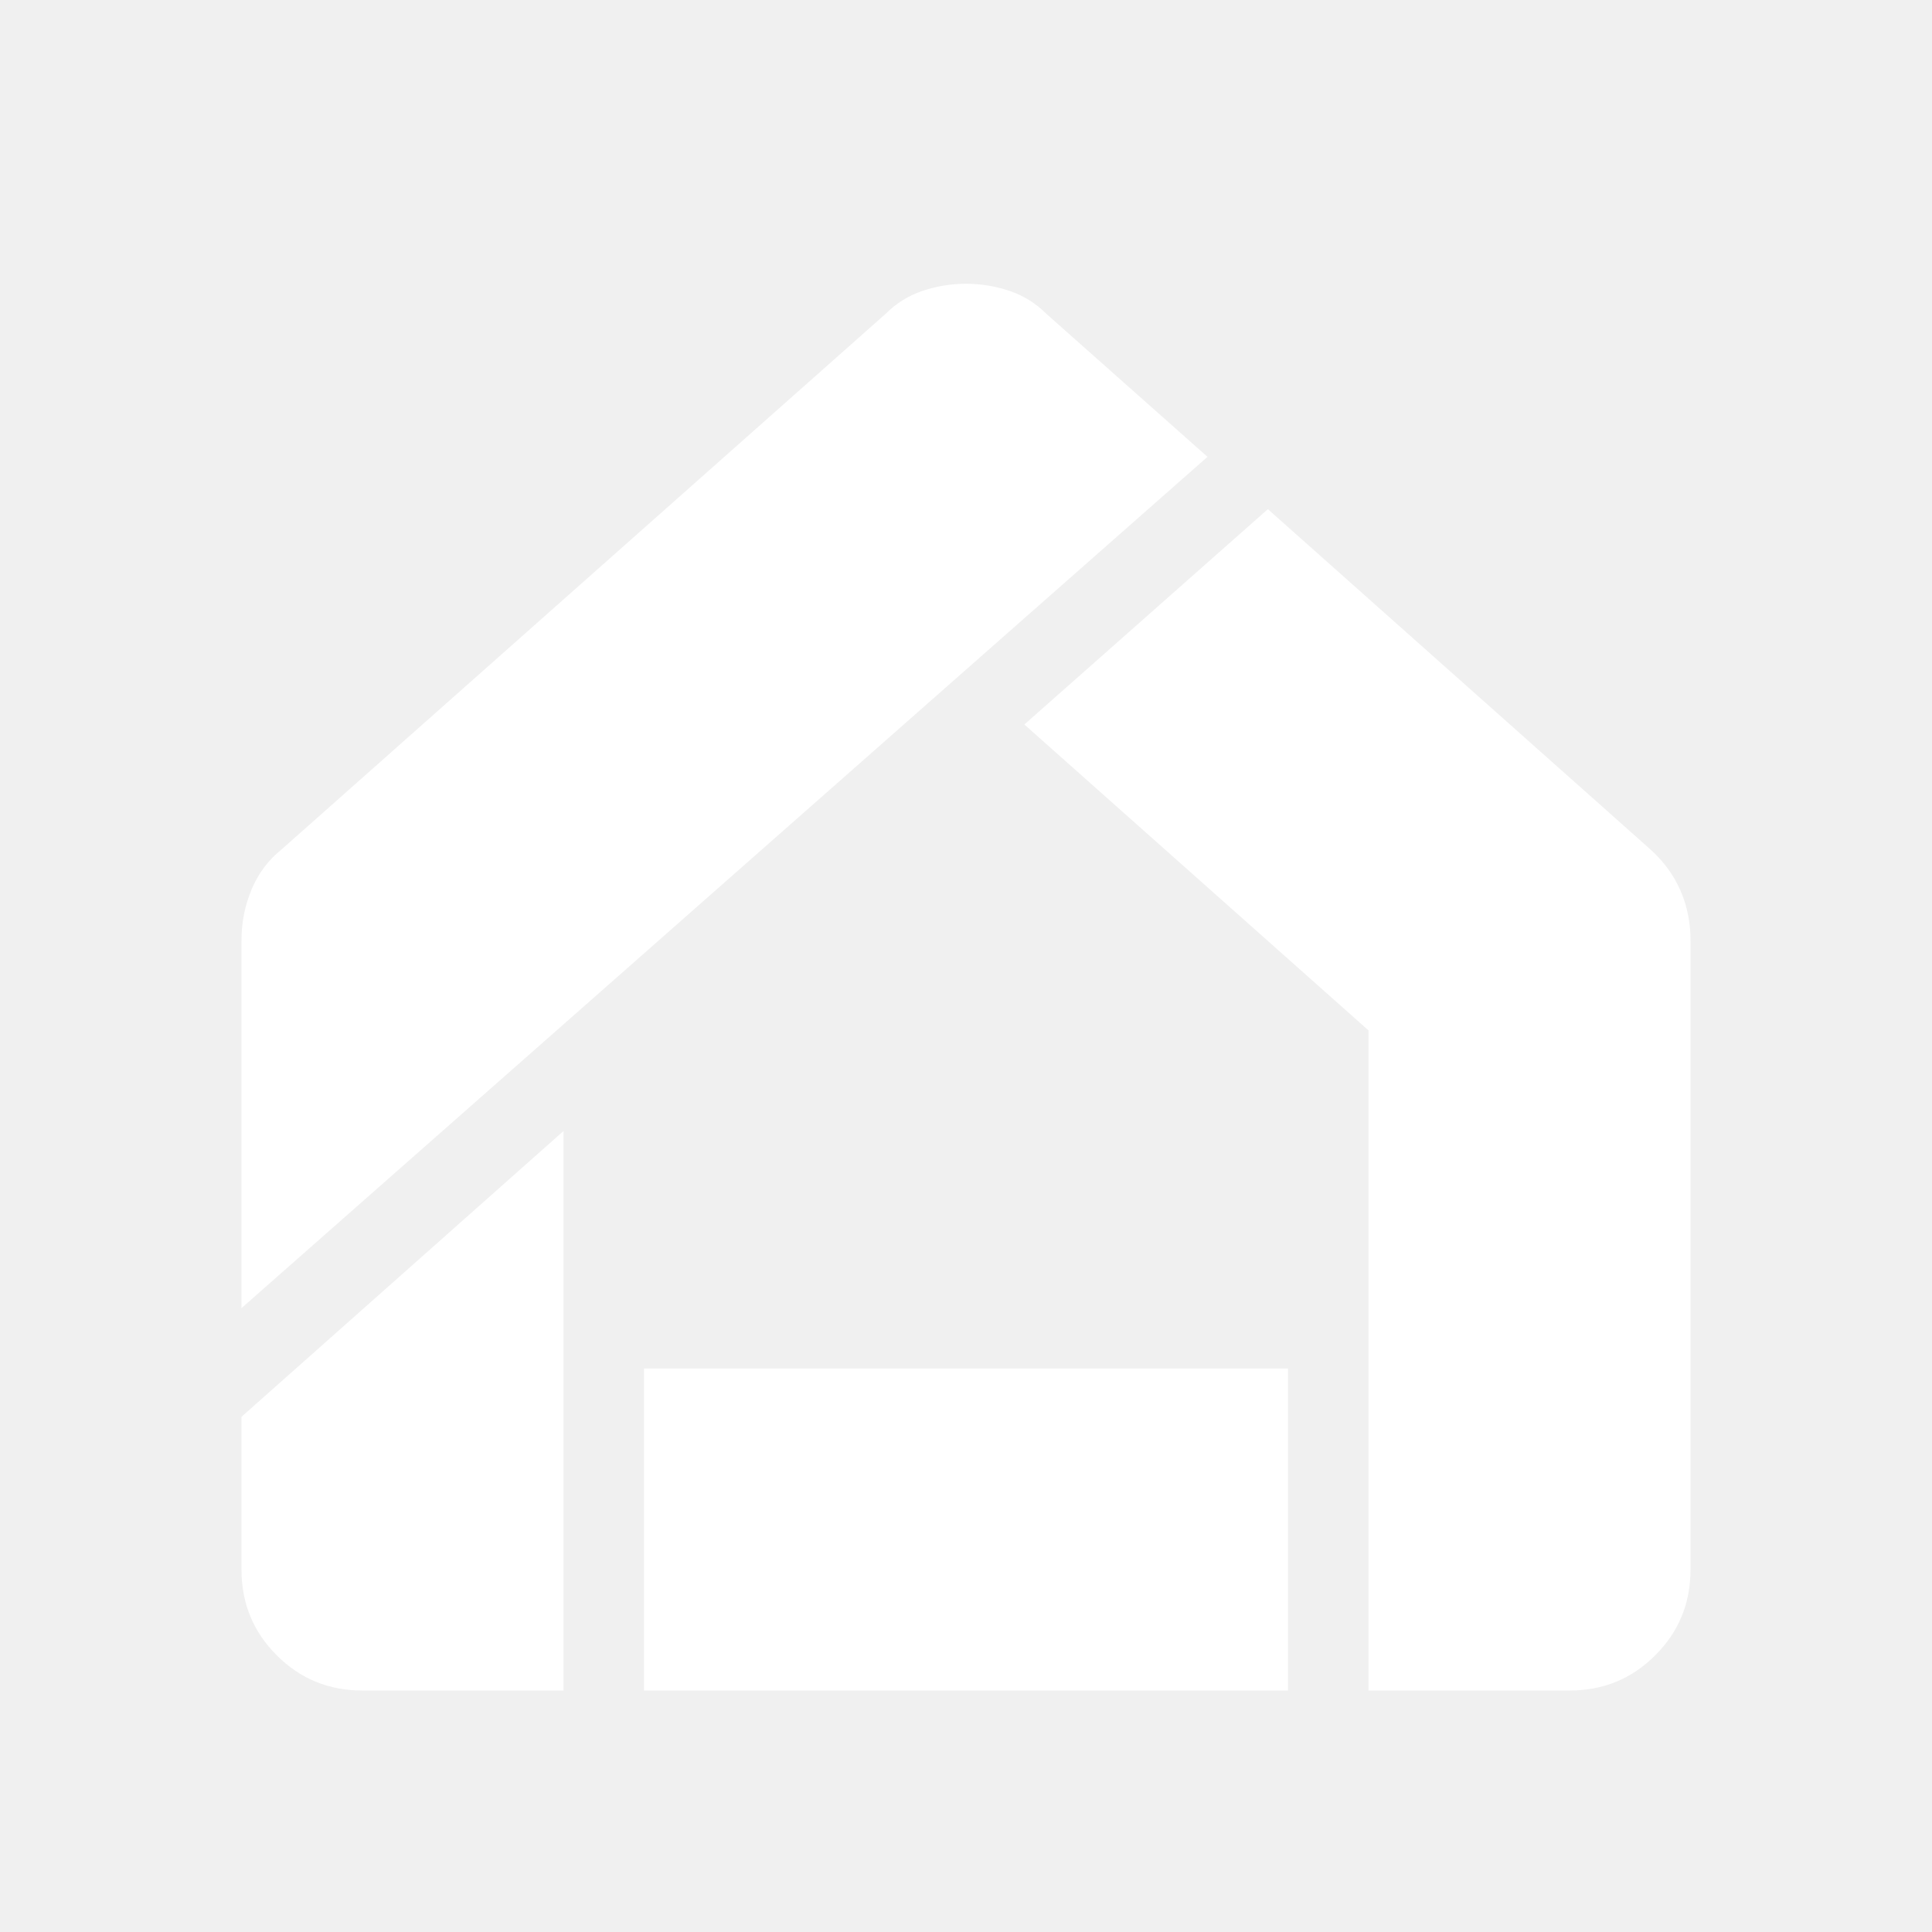
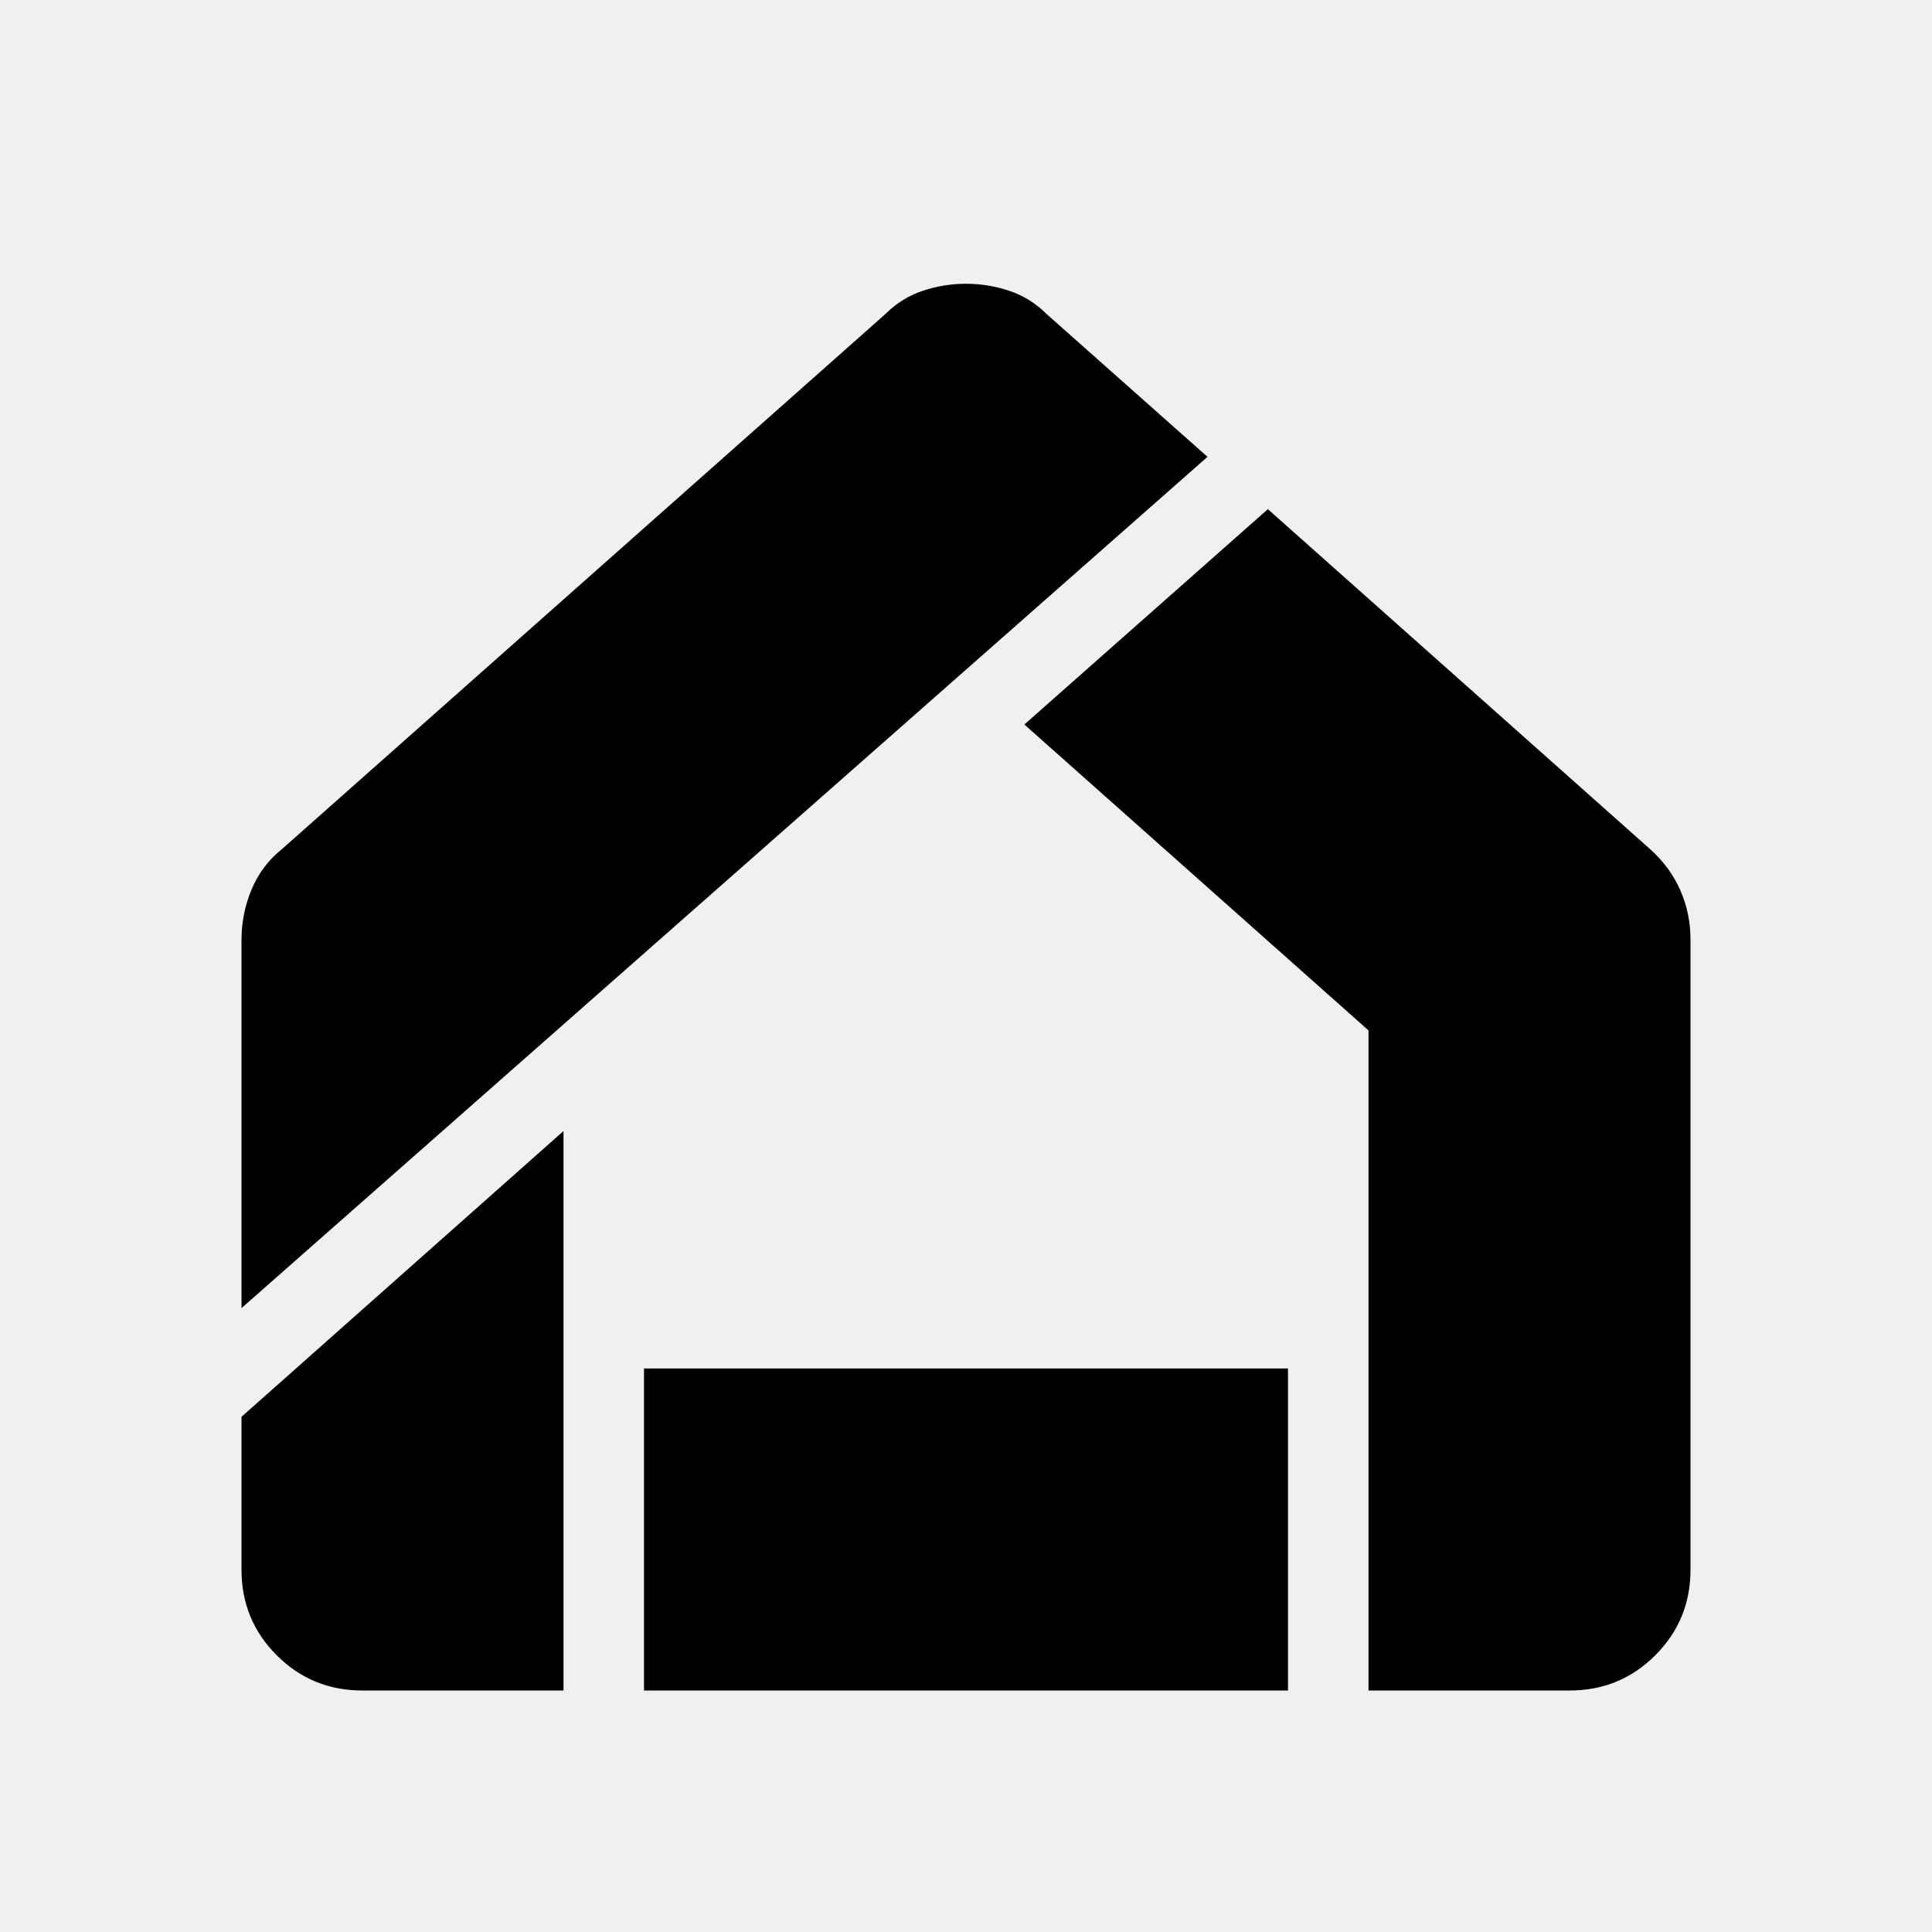
<svg xmlns="http://www.w3.org/2000/svg" height="24" viewBox="0 -960 960 960" width="24">
-   <path d="M180-120q-25 0-42.5-17.5T120-180v-76l160-142v278H180Zm140 0v-160h320v160H320Zm360 0v-328L509-600l121-107 190 169q10 9 15 20.5t5 24.5v313q0 25-17.5 42.5T780-120H680ZM120-310v-183q0-13 5-25t15-20l300-266q8-8 18.5-11.5T480-819q11 0 21.5 3.5T520-804l80 71-480 423Z" fill="white" />
+   <path d="M180-120q-25 0-42.5-17.5T120-180v-76l160-142v278H180Zm140 0v-160h320v160H320Zm360 0v-328L509-600l121-107 190 169q10 9 15 20.5t5 24.5v313q0 25-17.5 42.5T780-120H680ZM120-310v-183q0-13 5-25t15-20l300-266q8-8 18.5-11.5T480-819q11 0 21.5 3.5T520-804l80 71-480 423Z" />
</svg>
